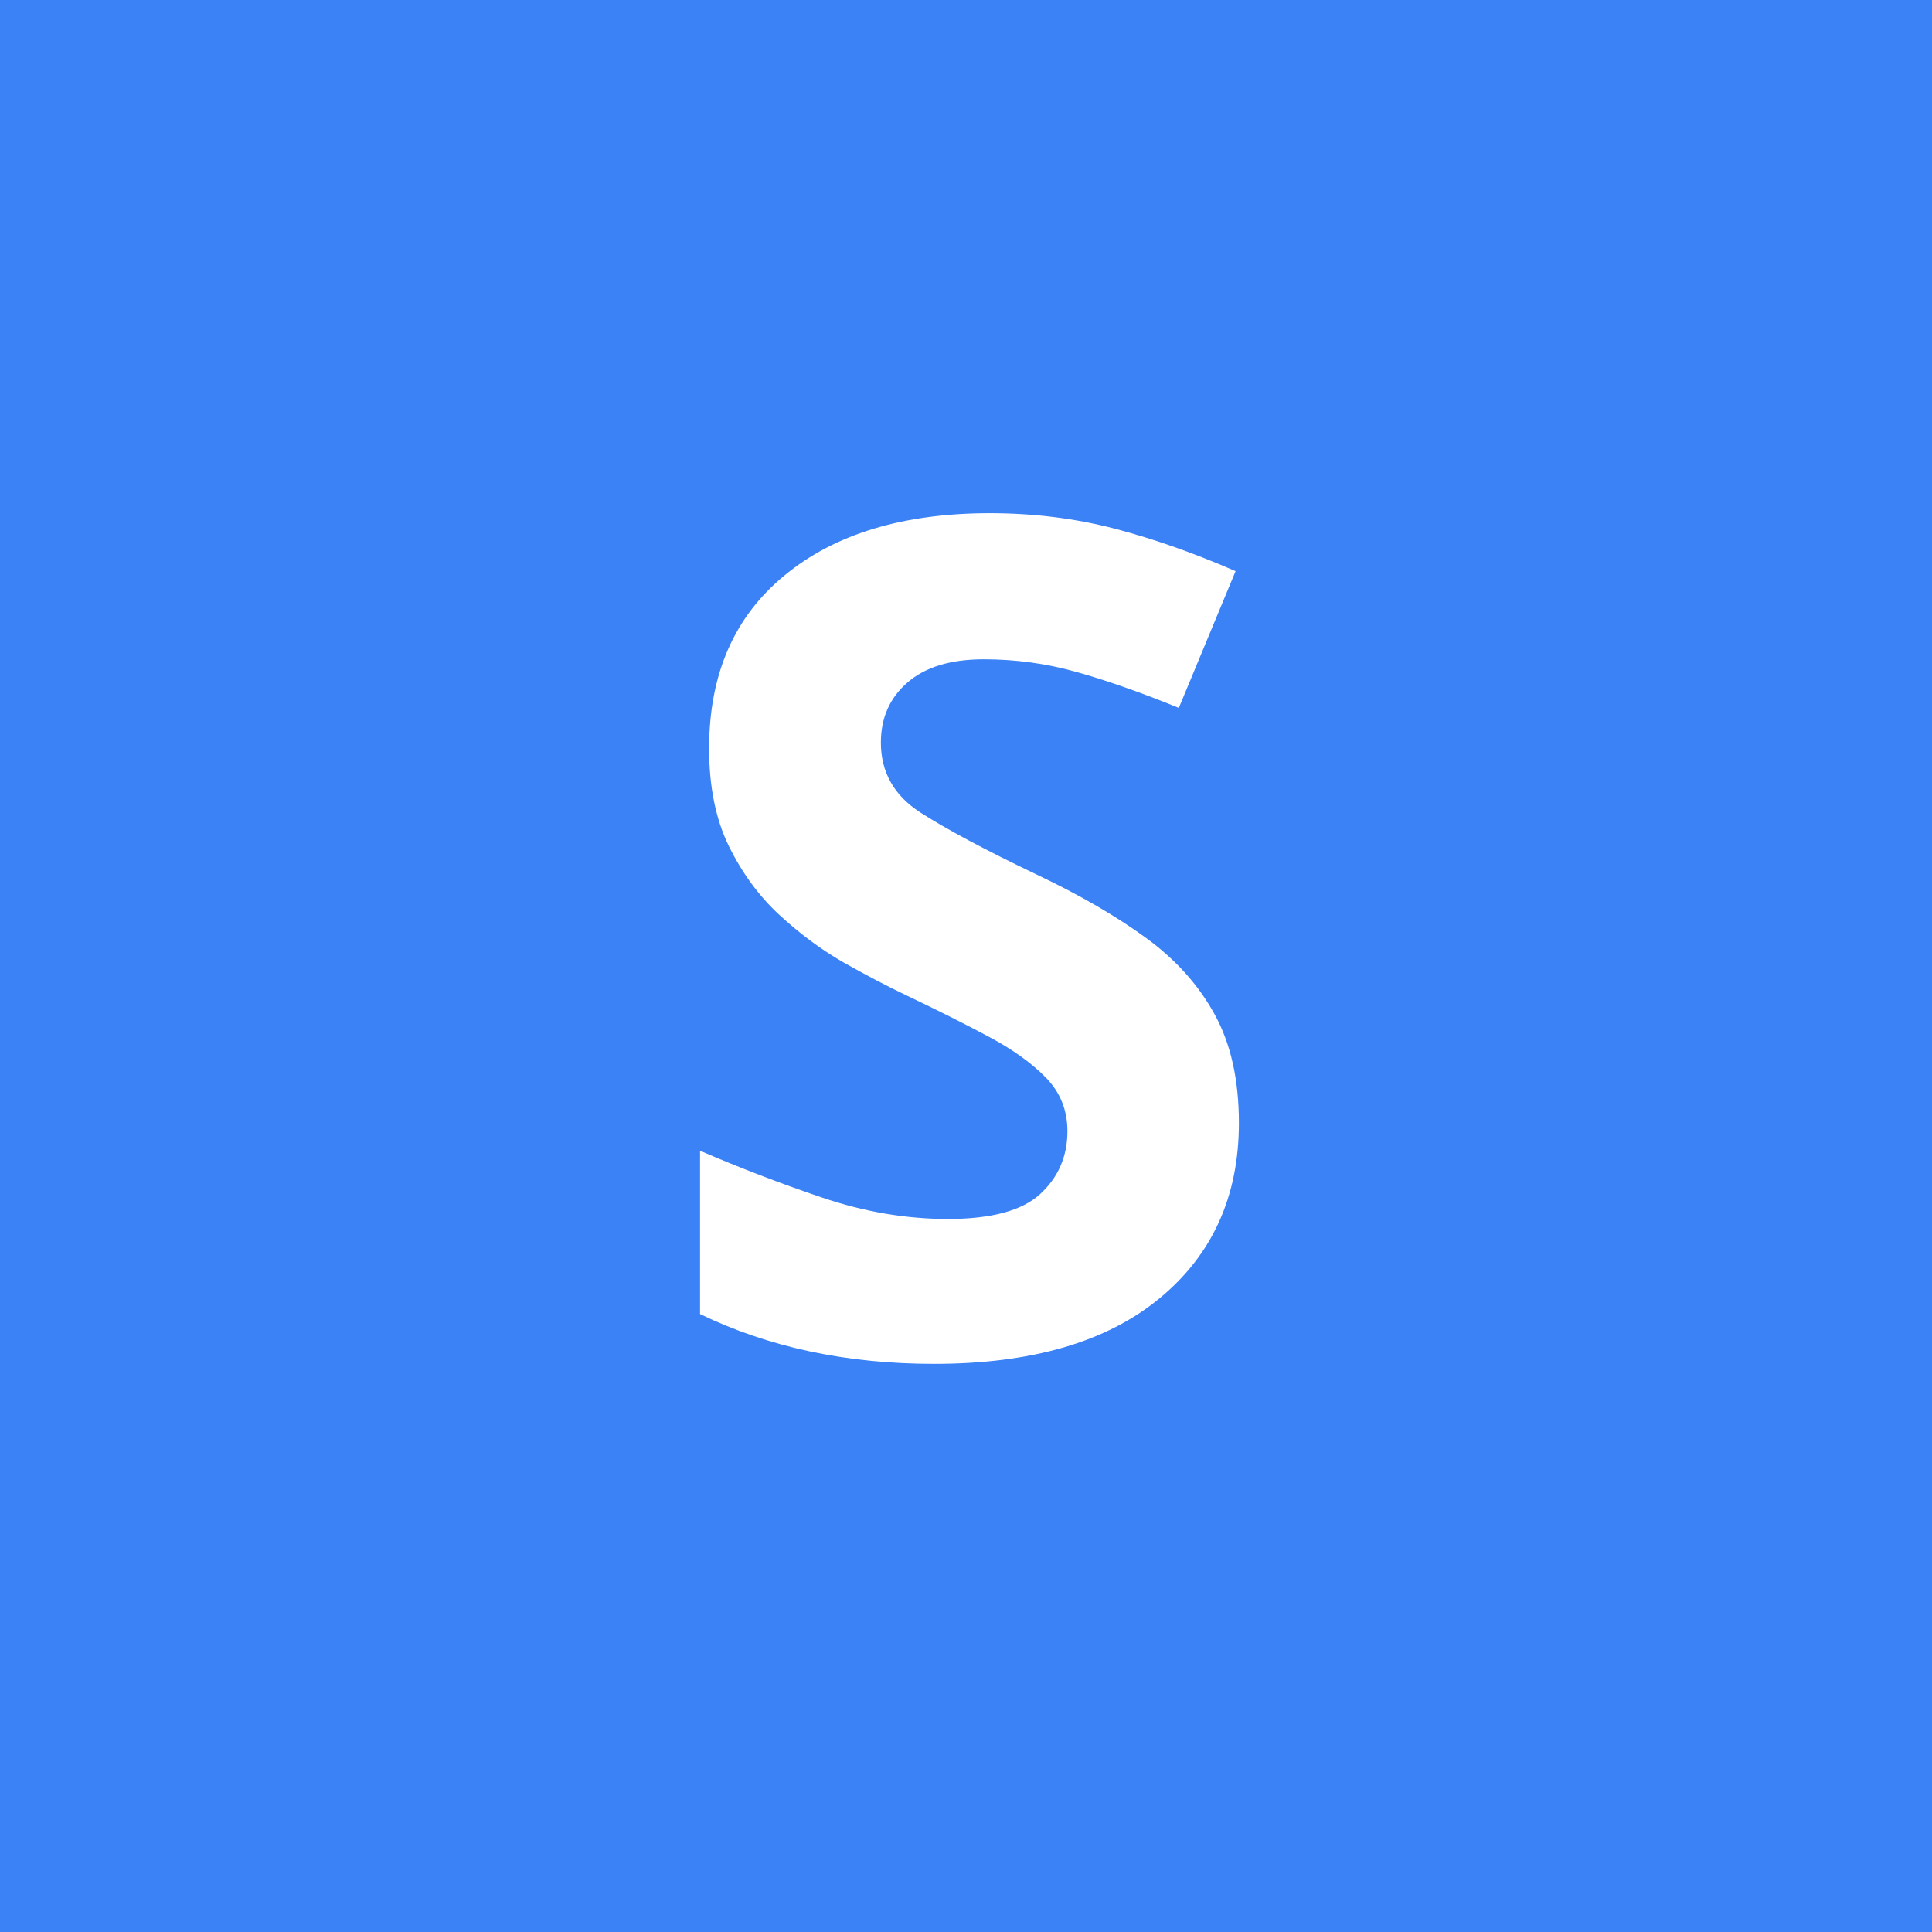
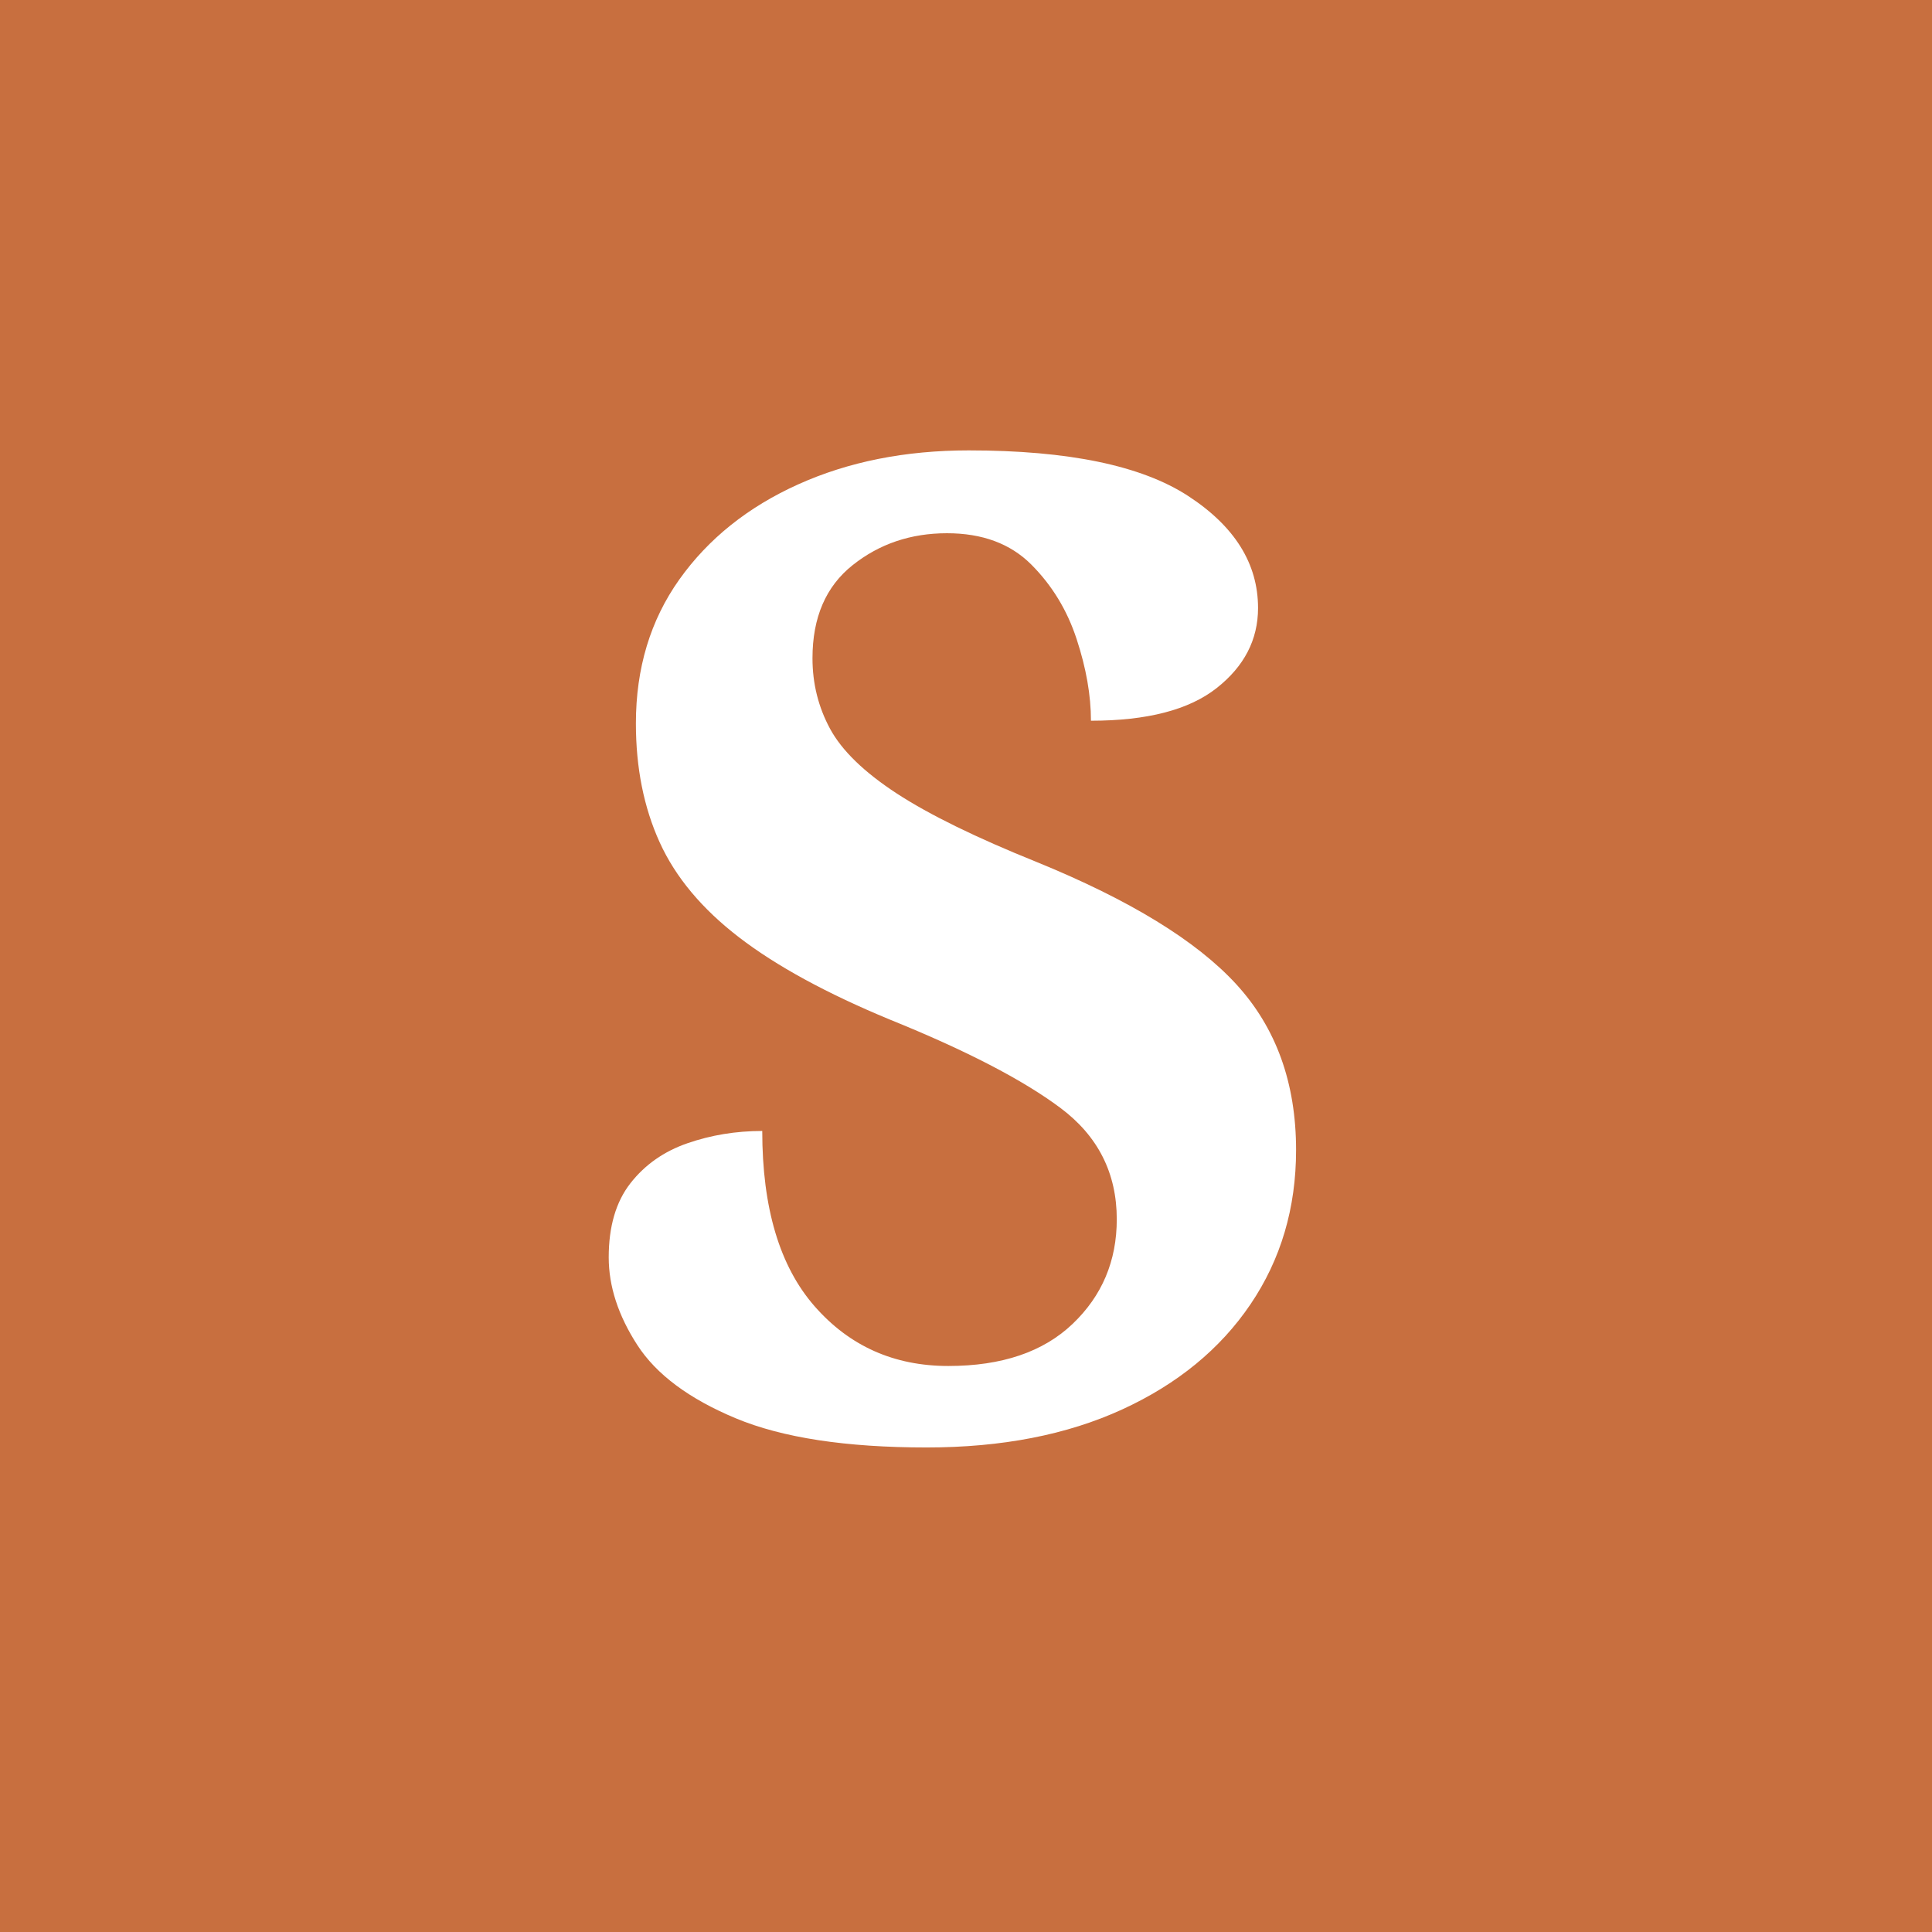
- <svg xmlns="http://www.w3.org/2000/svg" viewBox="0 0 100 100">
-   <rect width="100" height="100" fill="#3B82F6" />
-   <text x="50" y="70" font-family="system-ui, sans-serif" font-size="60" font-weight="bold" fill="white" text-anchor="middle">S</text>
+ <svg xmlns="http://www.w3.org/2000/svg" viewBox="0 0 512 512">
+   <rect width="512" height="512" fill="#C86F3F" />
+   <text x="256" y="380" font-family="'Georgia', serif" font-size="360" font-weight="bold" fill="white" text-anchor="middle">S</text>
</svg>
